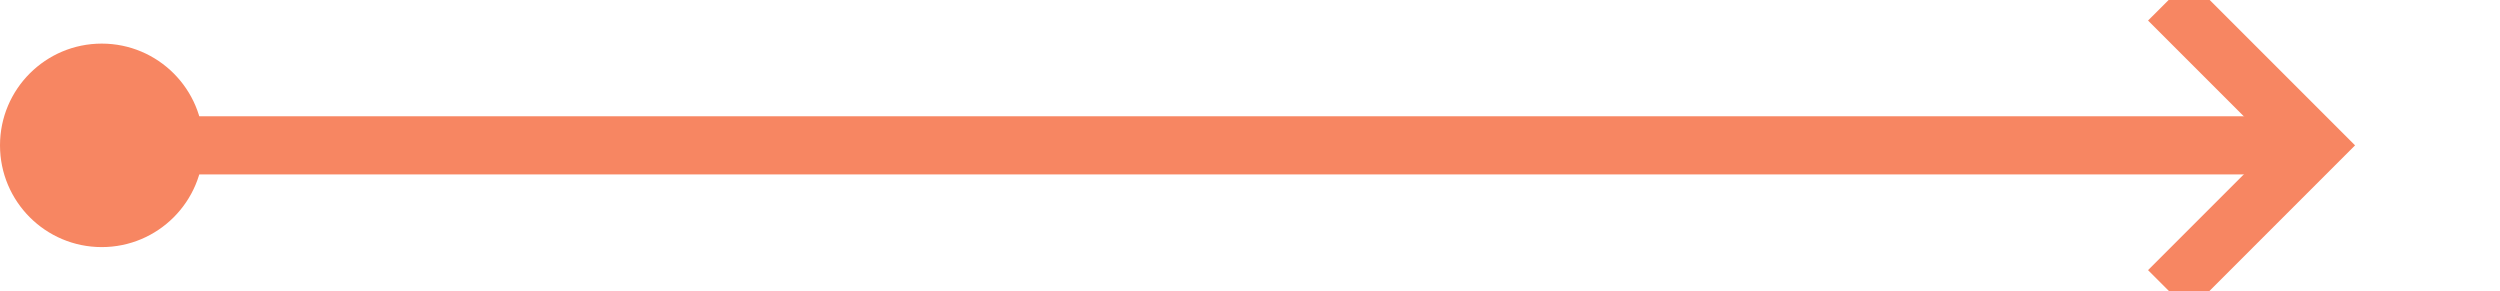
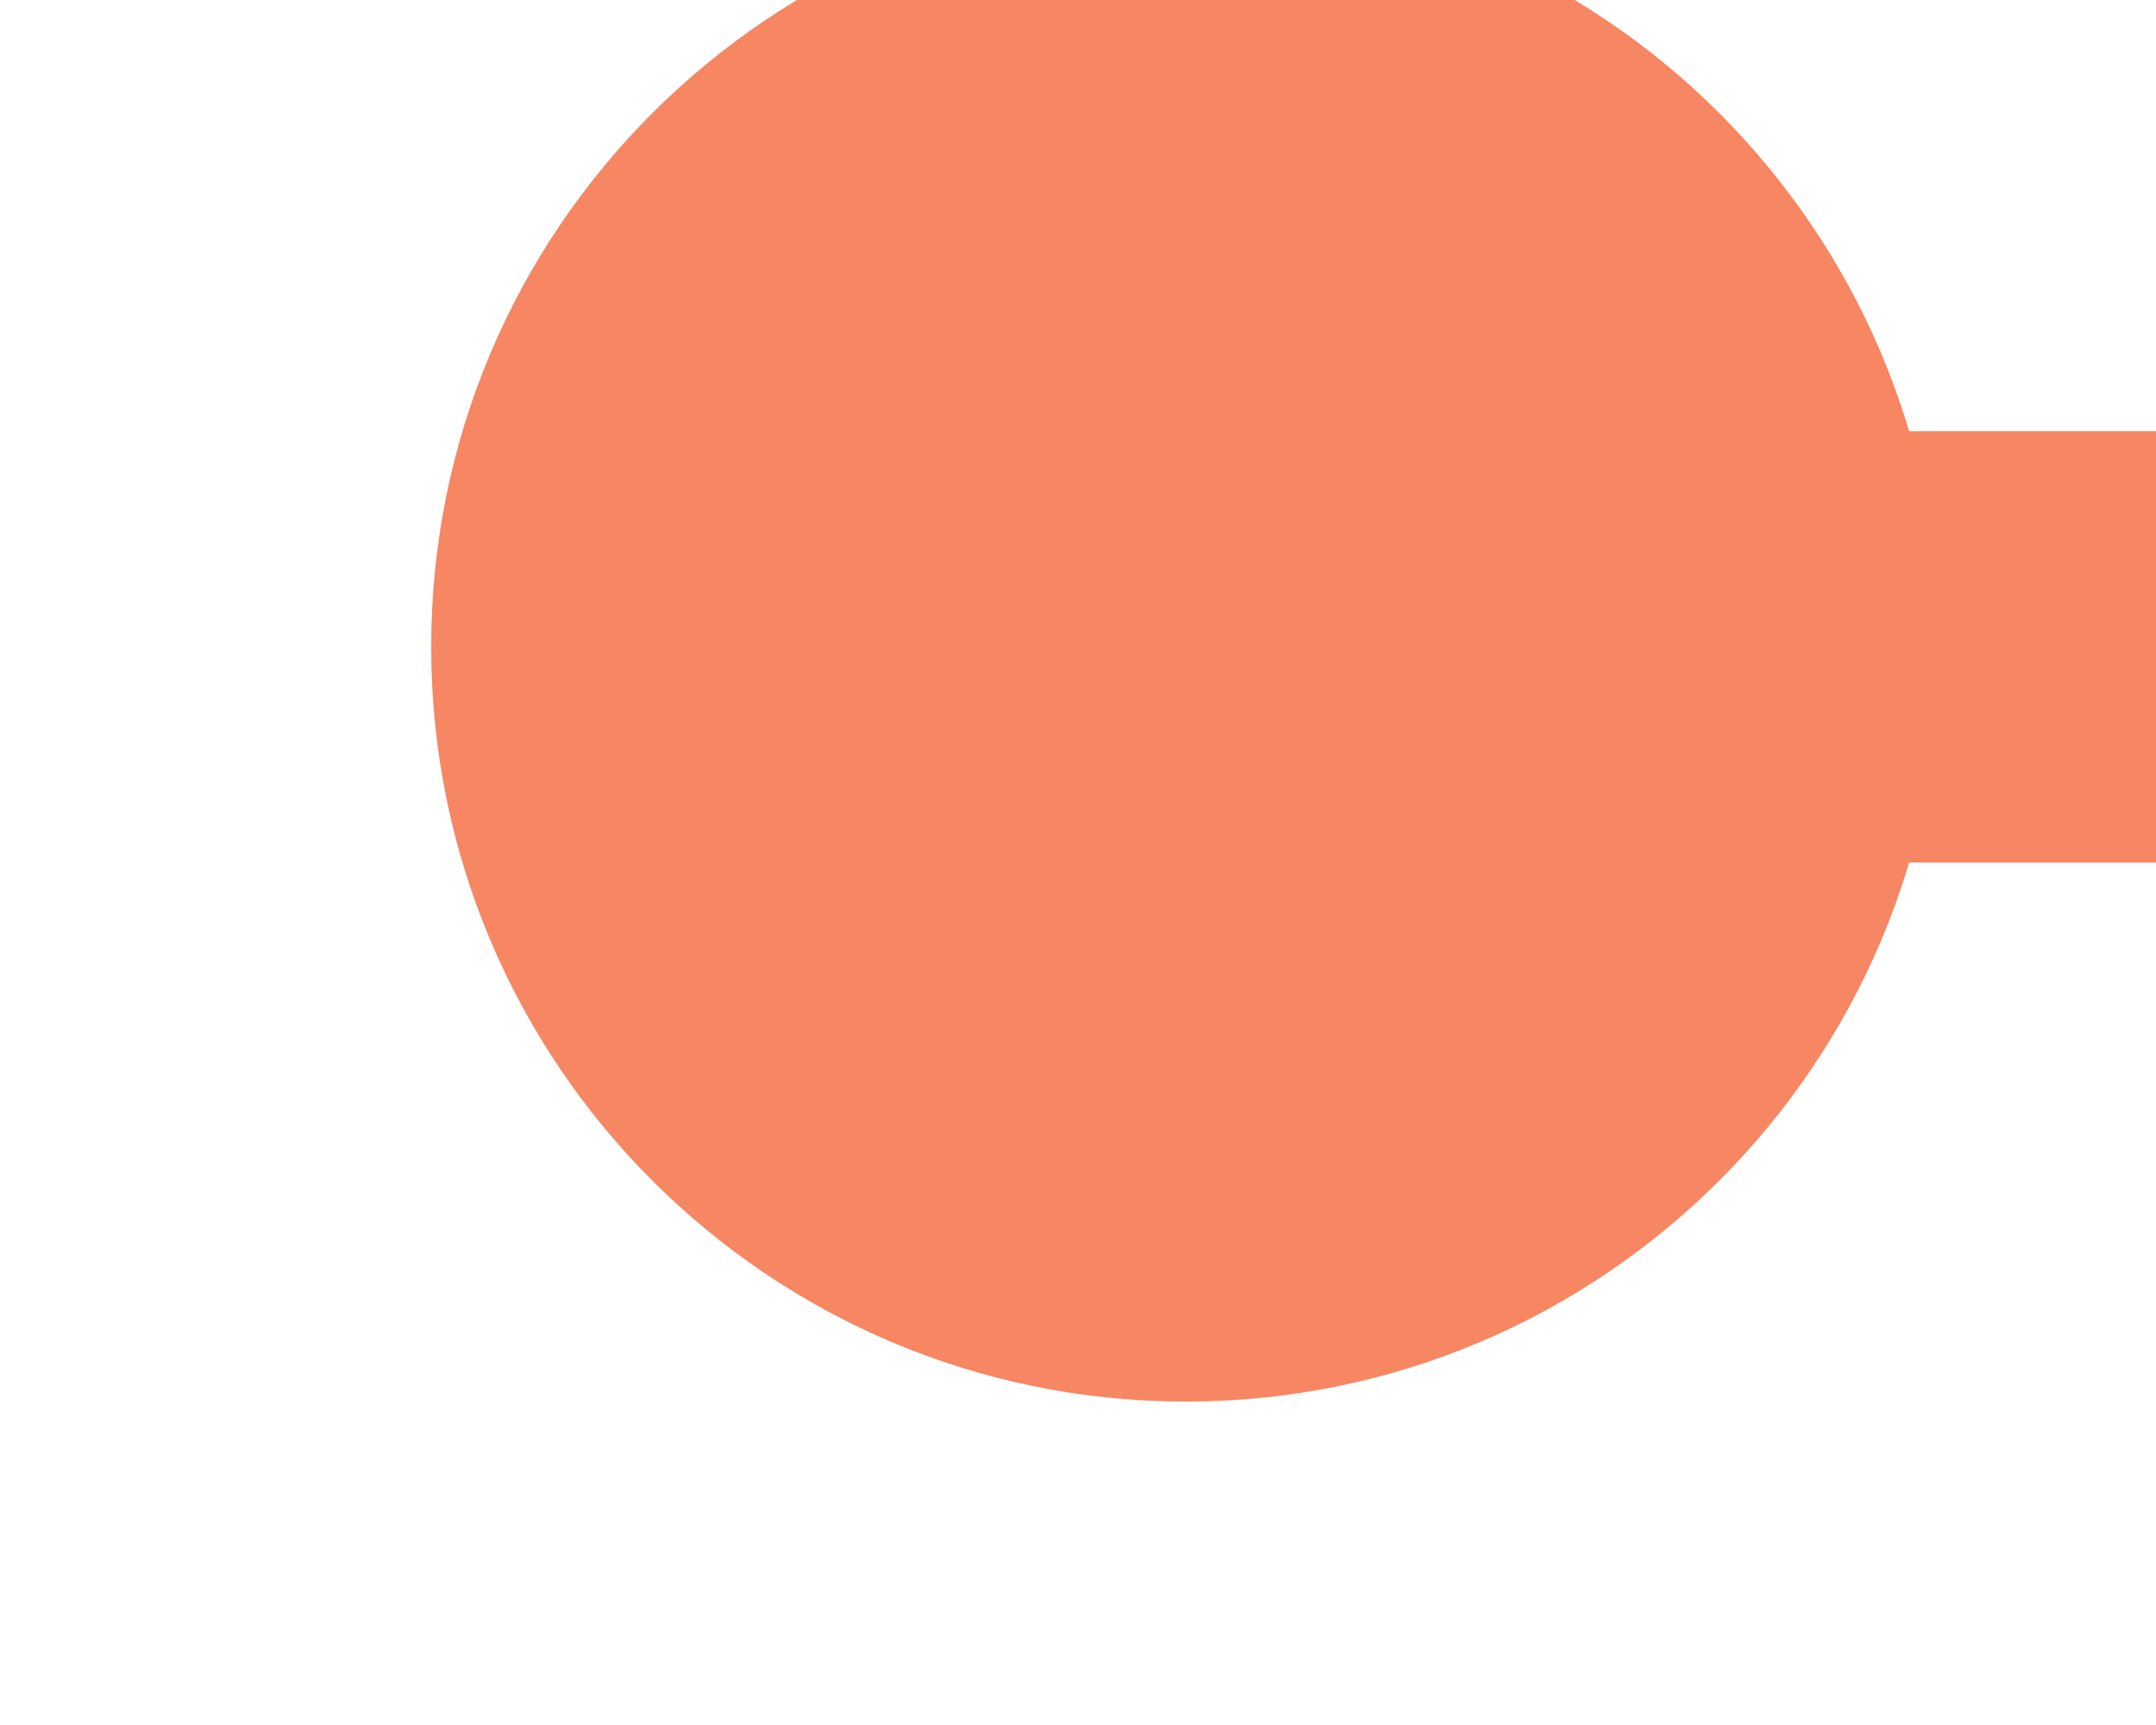
- <svg xmlns="http://www.w3.org/2000/svg" version="1.1" width="86px" height="10px" preserveAspectRatio="xMinYMid meet" viewBox="514 914  86 8">
-   <path d="M 516 918  L 593 918  " stroke-width="2" stroke="#f78662" fill="none" />
-   <path d="M 517.5 914.5  A 3.5 3.5 0 0 0 514 918 A 3.5 3.5 0 0 0 517.5 921.5 A 3.5 3.5 0 0 0 521 918 A 3.5 3.5 0 0 0 517.5 914.5 Z M 587.893 913.707  L 592.186 918  L 587.893 922.293  L 589.307 923.707  L 594.307 918.707  L 595.014 918  L 594.307 917.293  L 589.307 912.293  L 587.893 913.707  Z " fill-rule="nonzero" fill="#f78662" stroke="none" />
+ <svg xmlns="http://www.w3.org/2000/svg" version="1.1" width="10px" height="8px" preserveAspectRatio="xMinYMid meet" viewBox="1394 263  10 6">
+   <path d="M 1399 264  L 1399 265  L 1565 265  " stroke-width="2" stroke="#f78662" fill="none" />
+   <path d="M 1399.5 261.5  A 3.5 3.5 0 0 0 1396 265 A 3.5 3.5 0 0 0 1399.5 268.5 A 3.5 3.5 0 0 0 1403 265 A 3.5 3.5 0 0 0 1399.5 261.5 Z M 1559.893 260.707  L 1564.186 265  L 1559.893 269.293  L 1561.307 270.707  L 1566.307 265.707  L 1567.014 265  L 1566.307 264.293  L 1561.307 259.293  L 1559.893 260.707  Z " fill-rule="nonzero" fill="#f78662" stroke="none" />
</svg>
